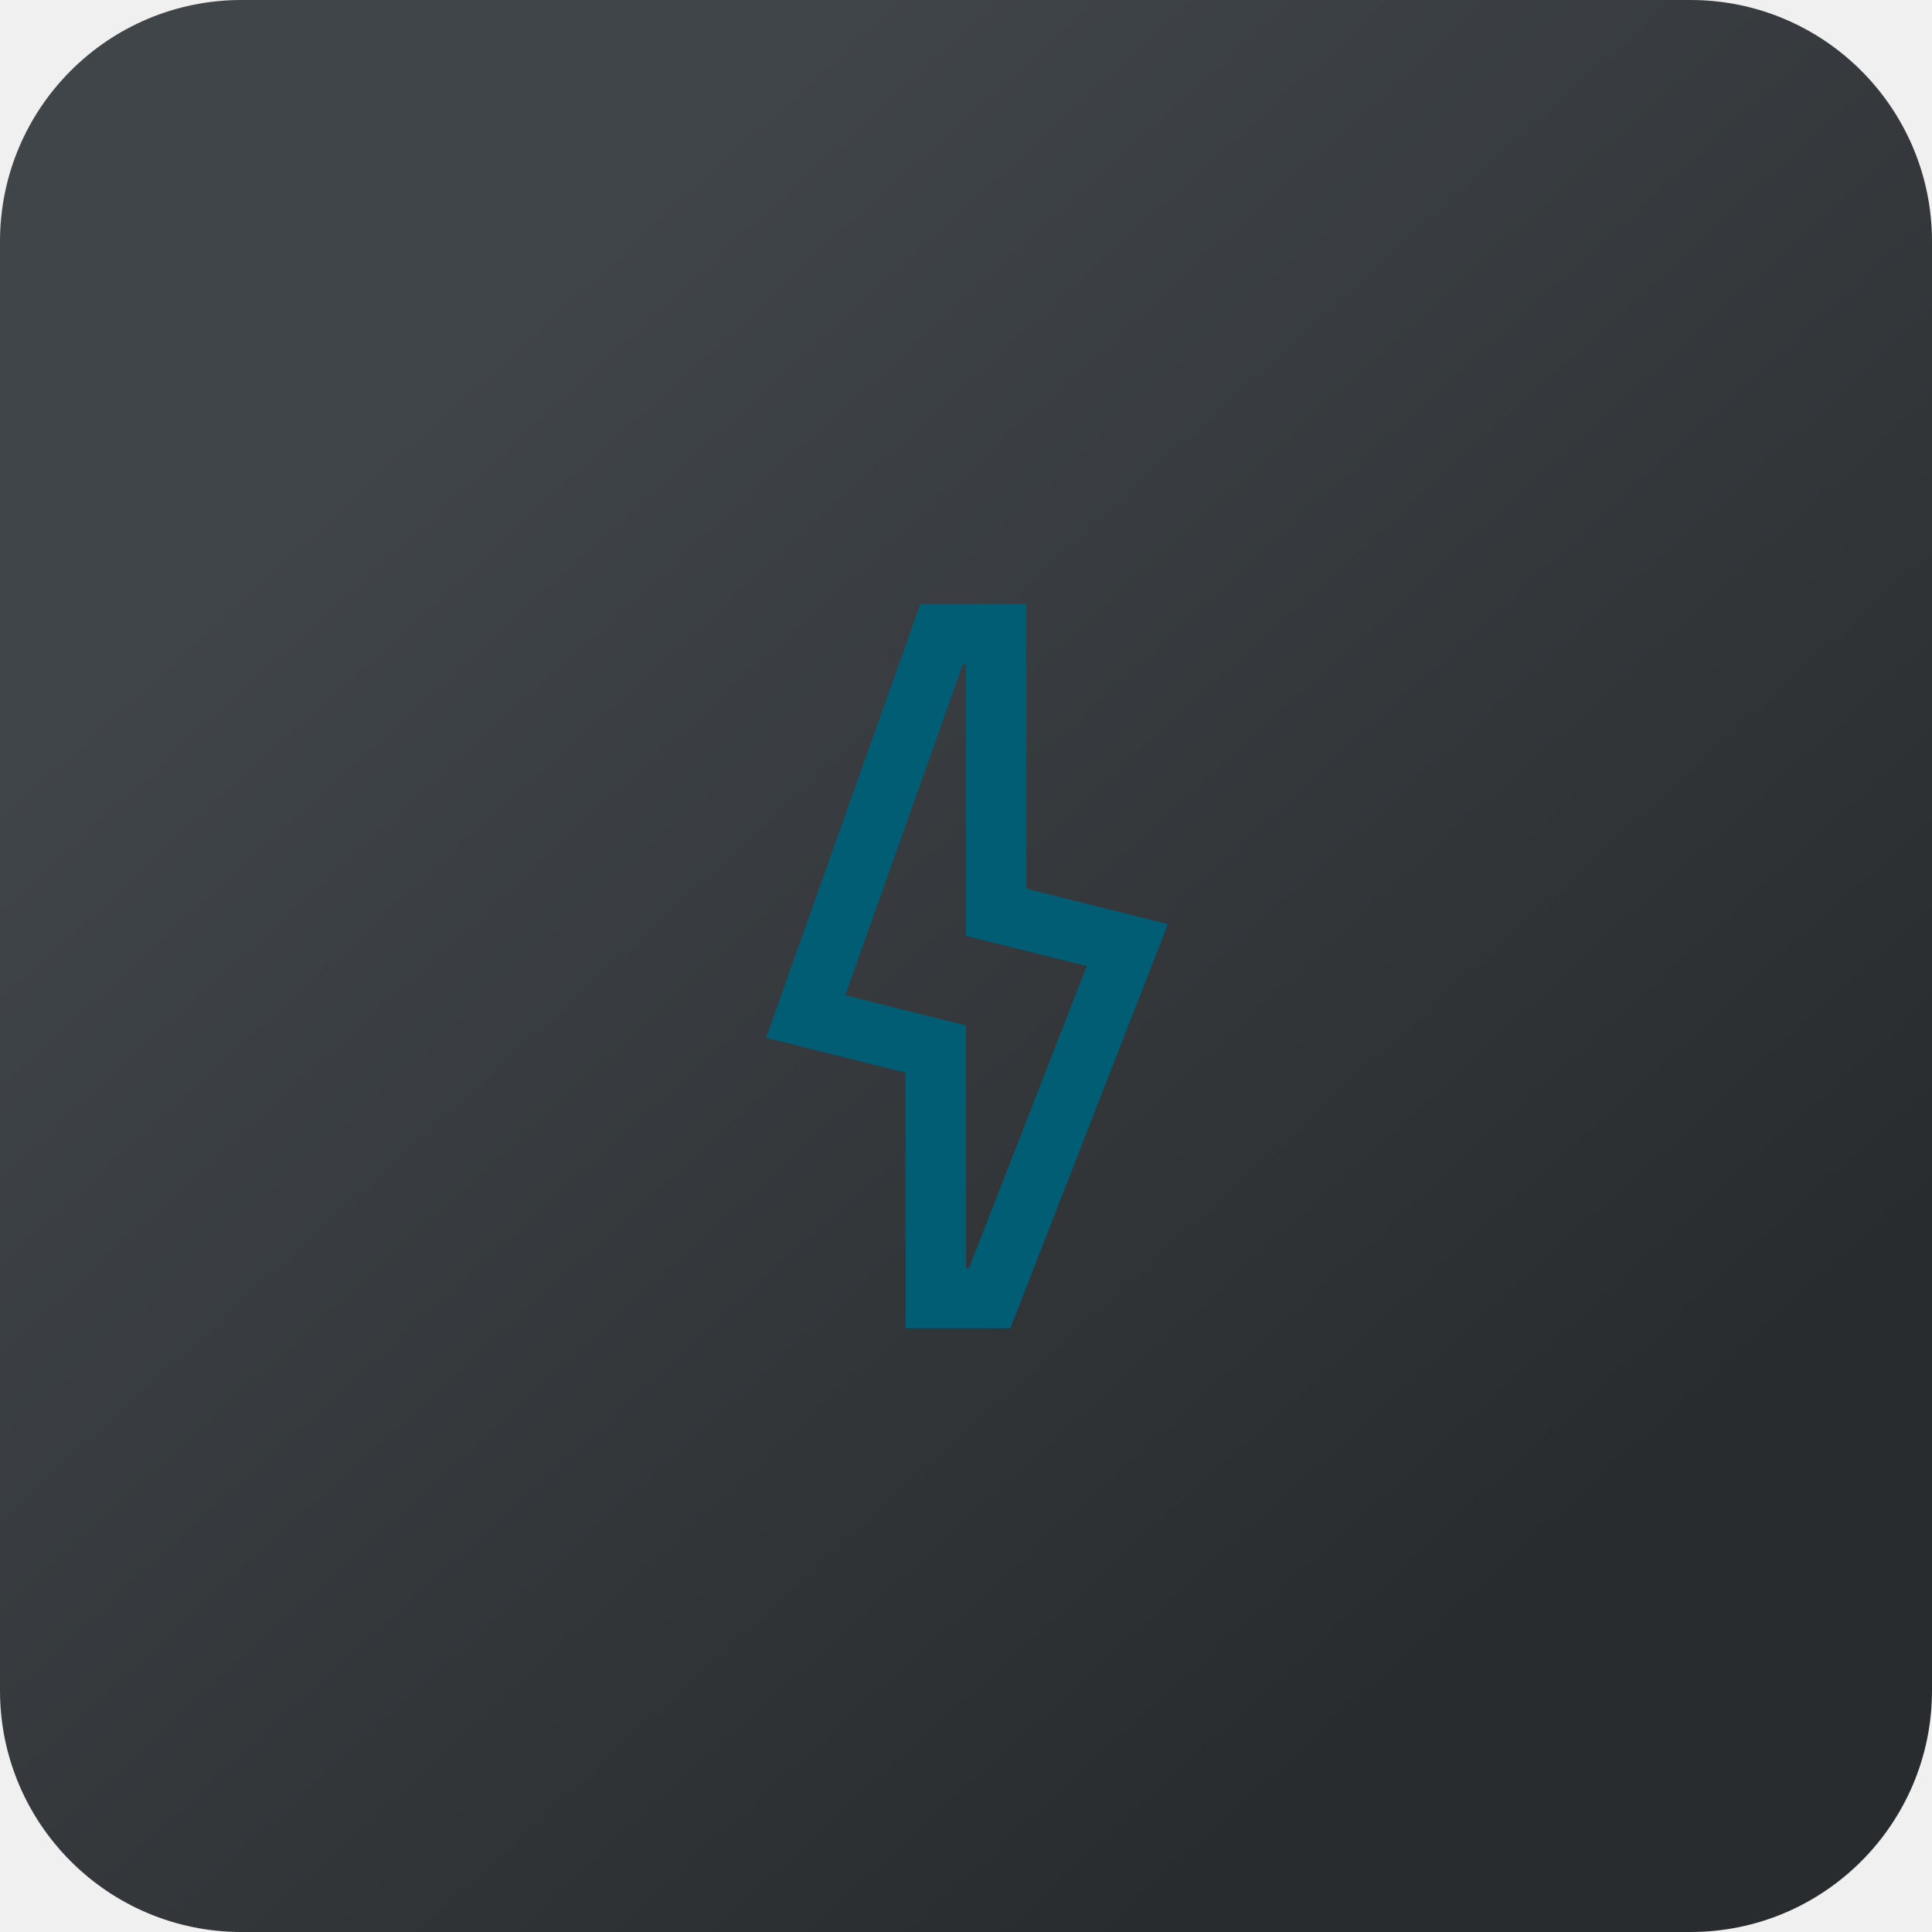
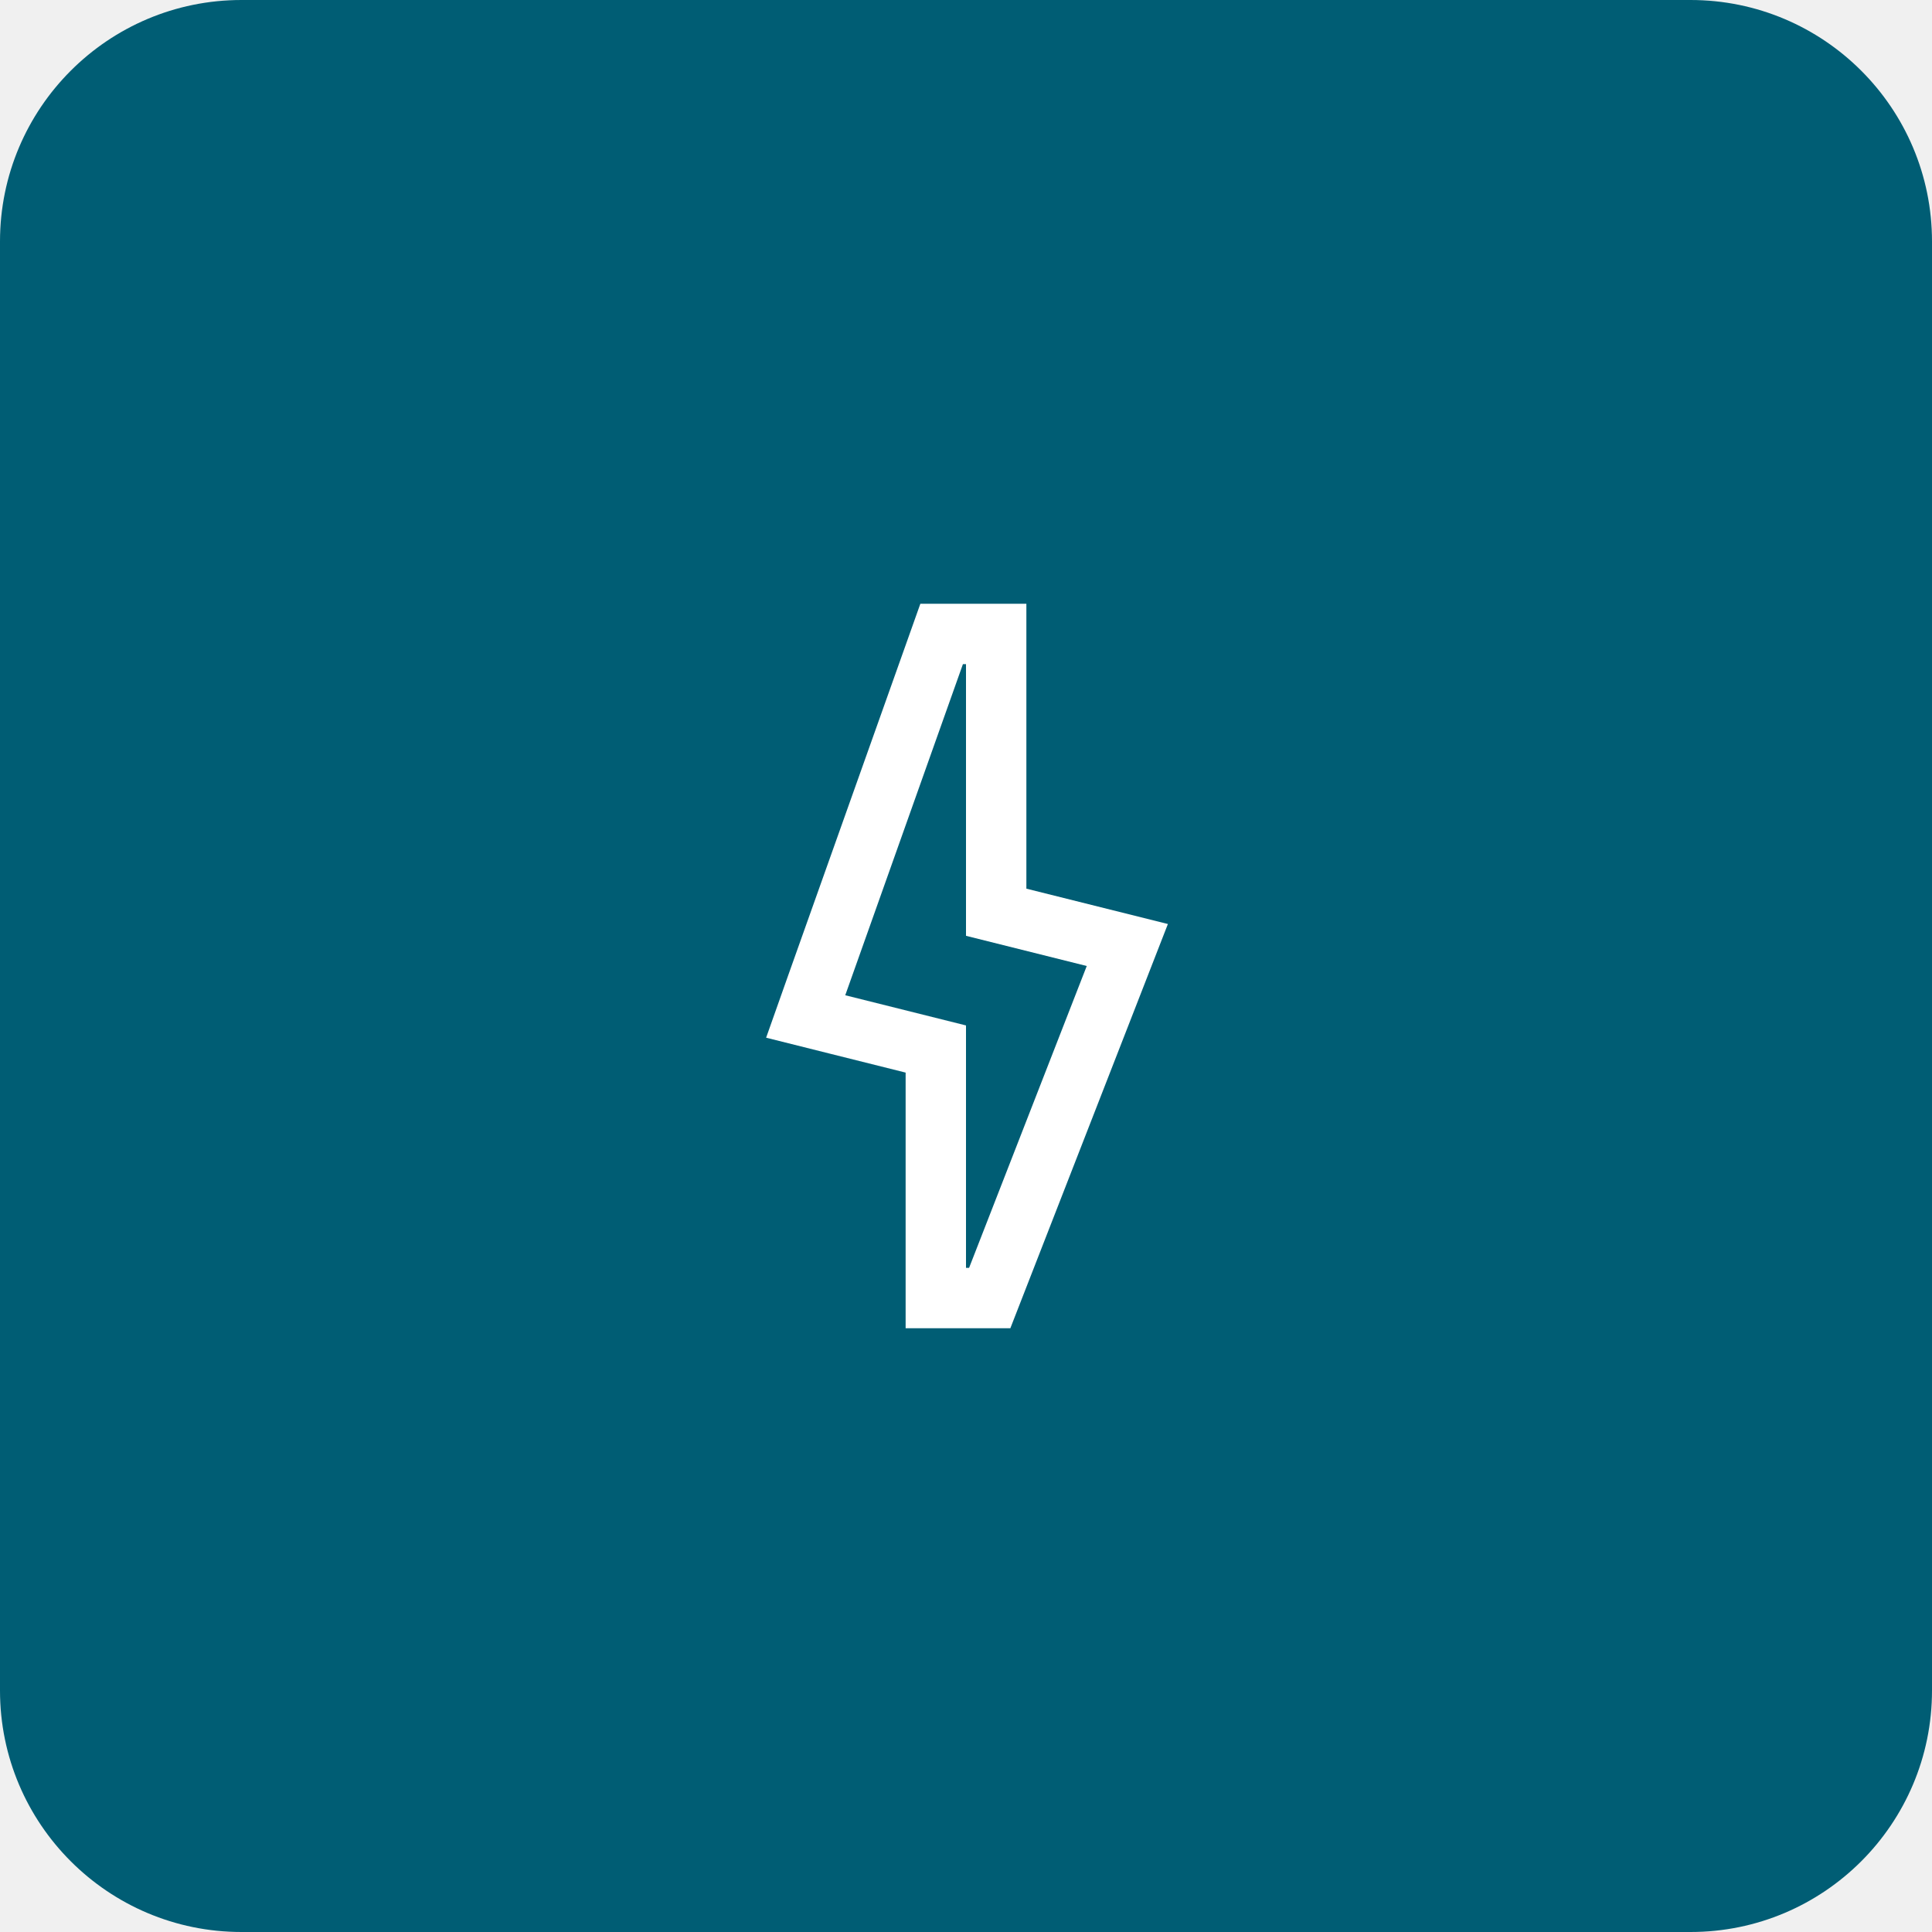
<svg xmlns="http://www.w3.org/2000/svg" width="64" height="64" viewBox="0 0 64 64" fill="none">
-   <rect width="64" height="64" rx="8" fill="url(#paint0_linear_153_274)" />
+   <style>path { fill: #fff; }</style>
+   <rect width="64" height="64" rx="8" fill="#005D74" />
  <path d="M32 22V31L36 32L32.102 42H32V33.969L28 32.969L31.898 22H32ZM34 20H30.488L30.016 21.328L26.113 32.301L25.379 34.375L27.516 34.91L30 35.531V44H33.469L33.965 42.727L37.863 32.727L38.688 30.609L34 29.438V20Z" fill="#005D74" />
  <defs>
    <linearGradient id="paint0_linear_153_274" x1="32.947" y1="-4.174" x2="69.12" y2="35.526" gradientUnits="userSpaceOnUse">
      <stop stop-color="#40454A" />
      <stop offset="1" stop-color="#292C2E" />
    </linearGradient>
  </defs>
</svg>
